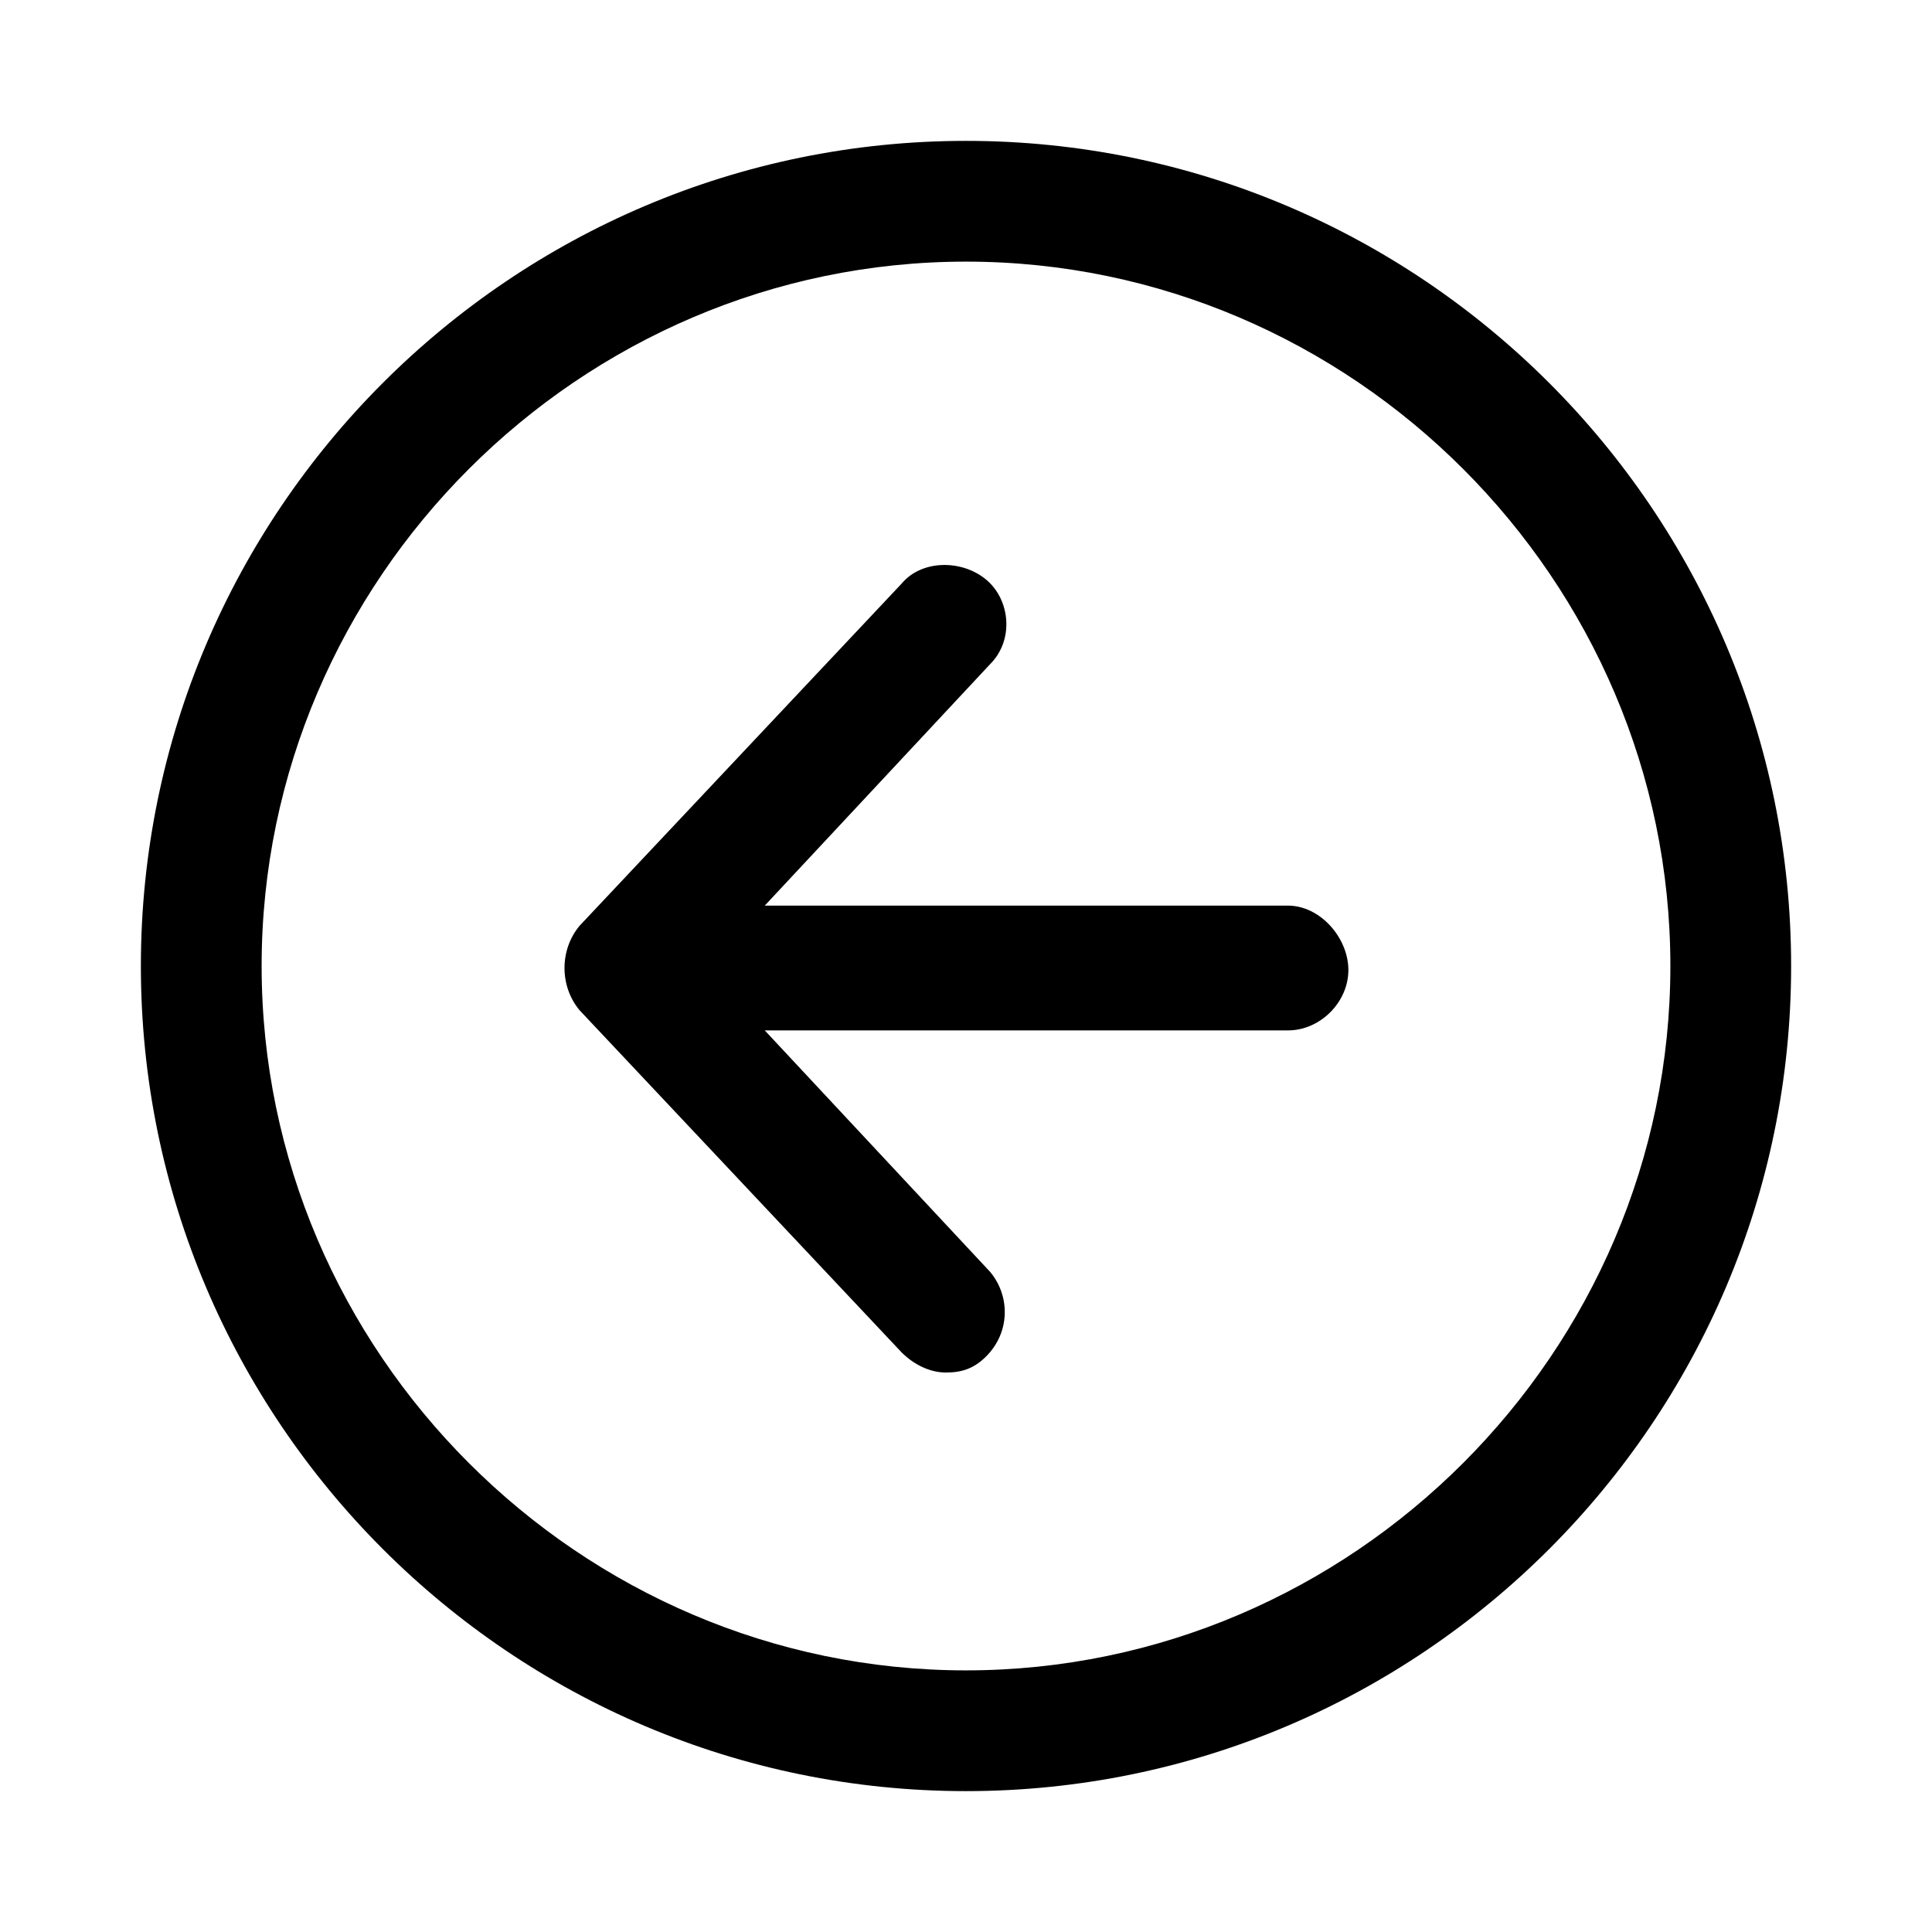
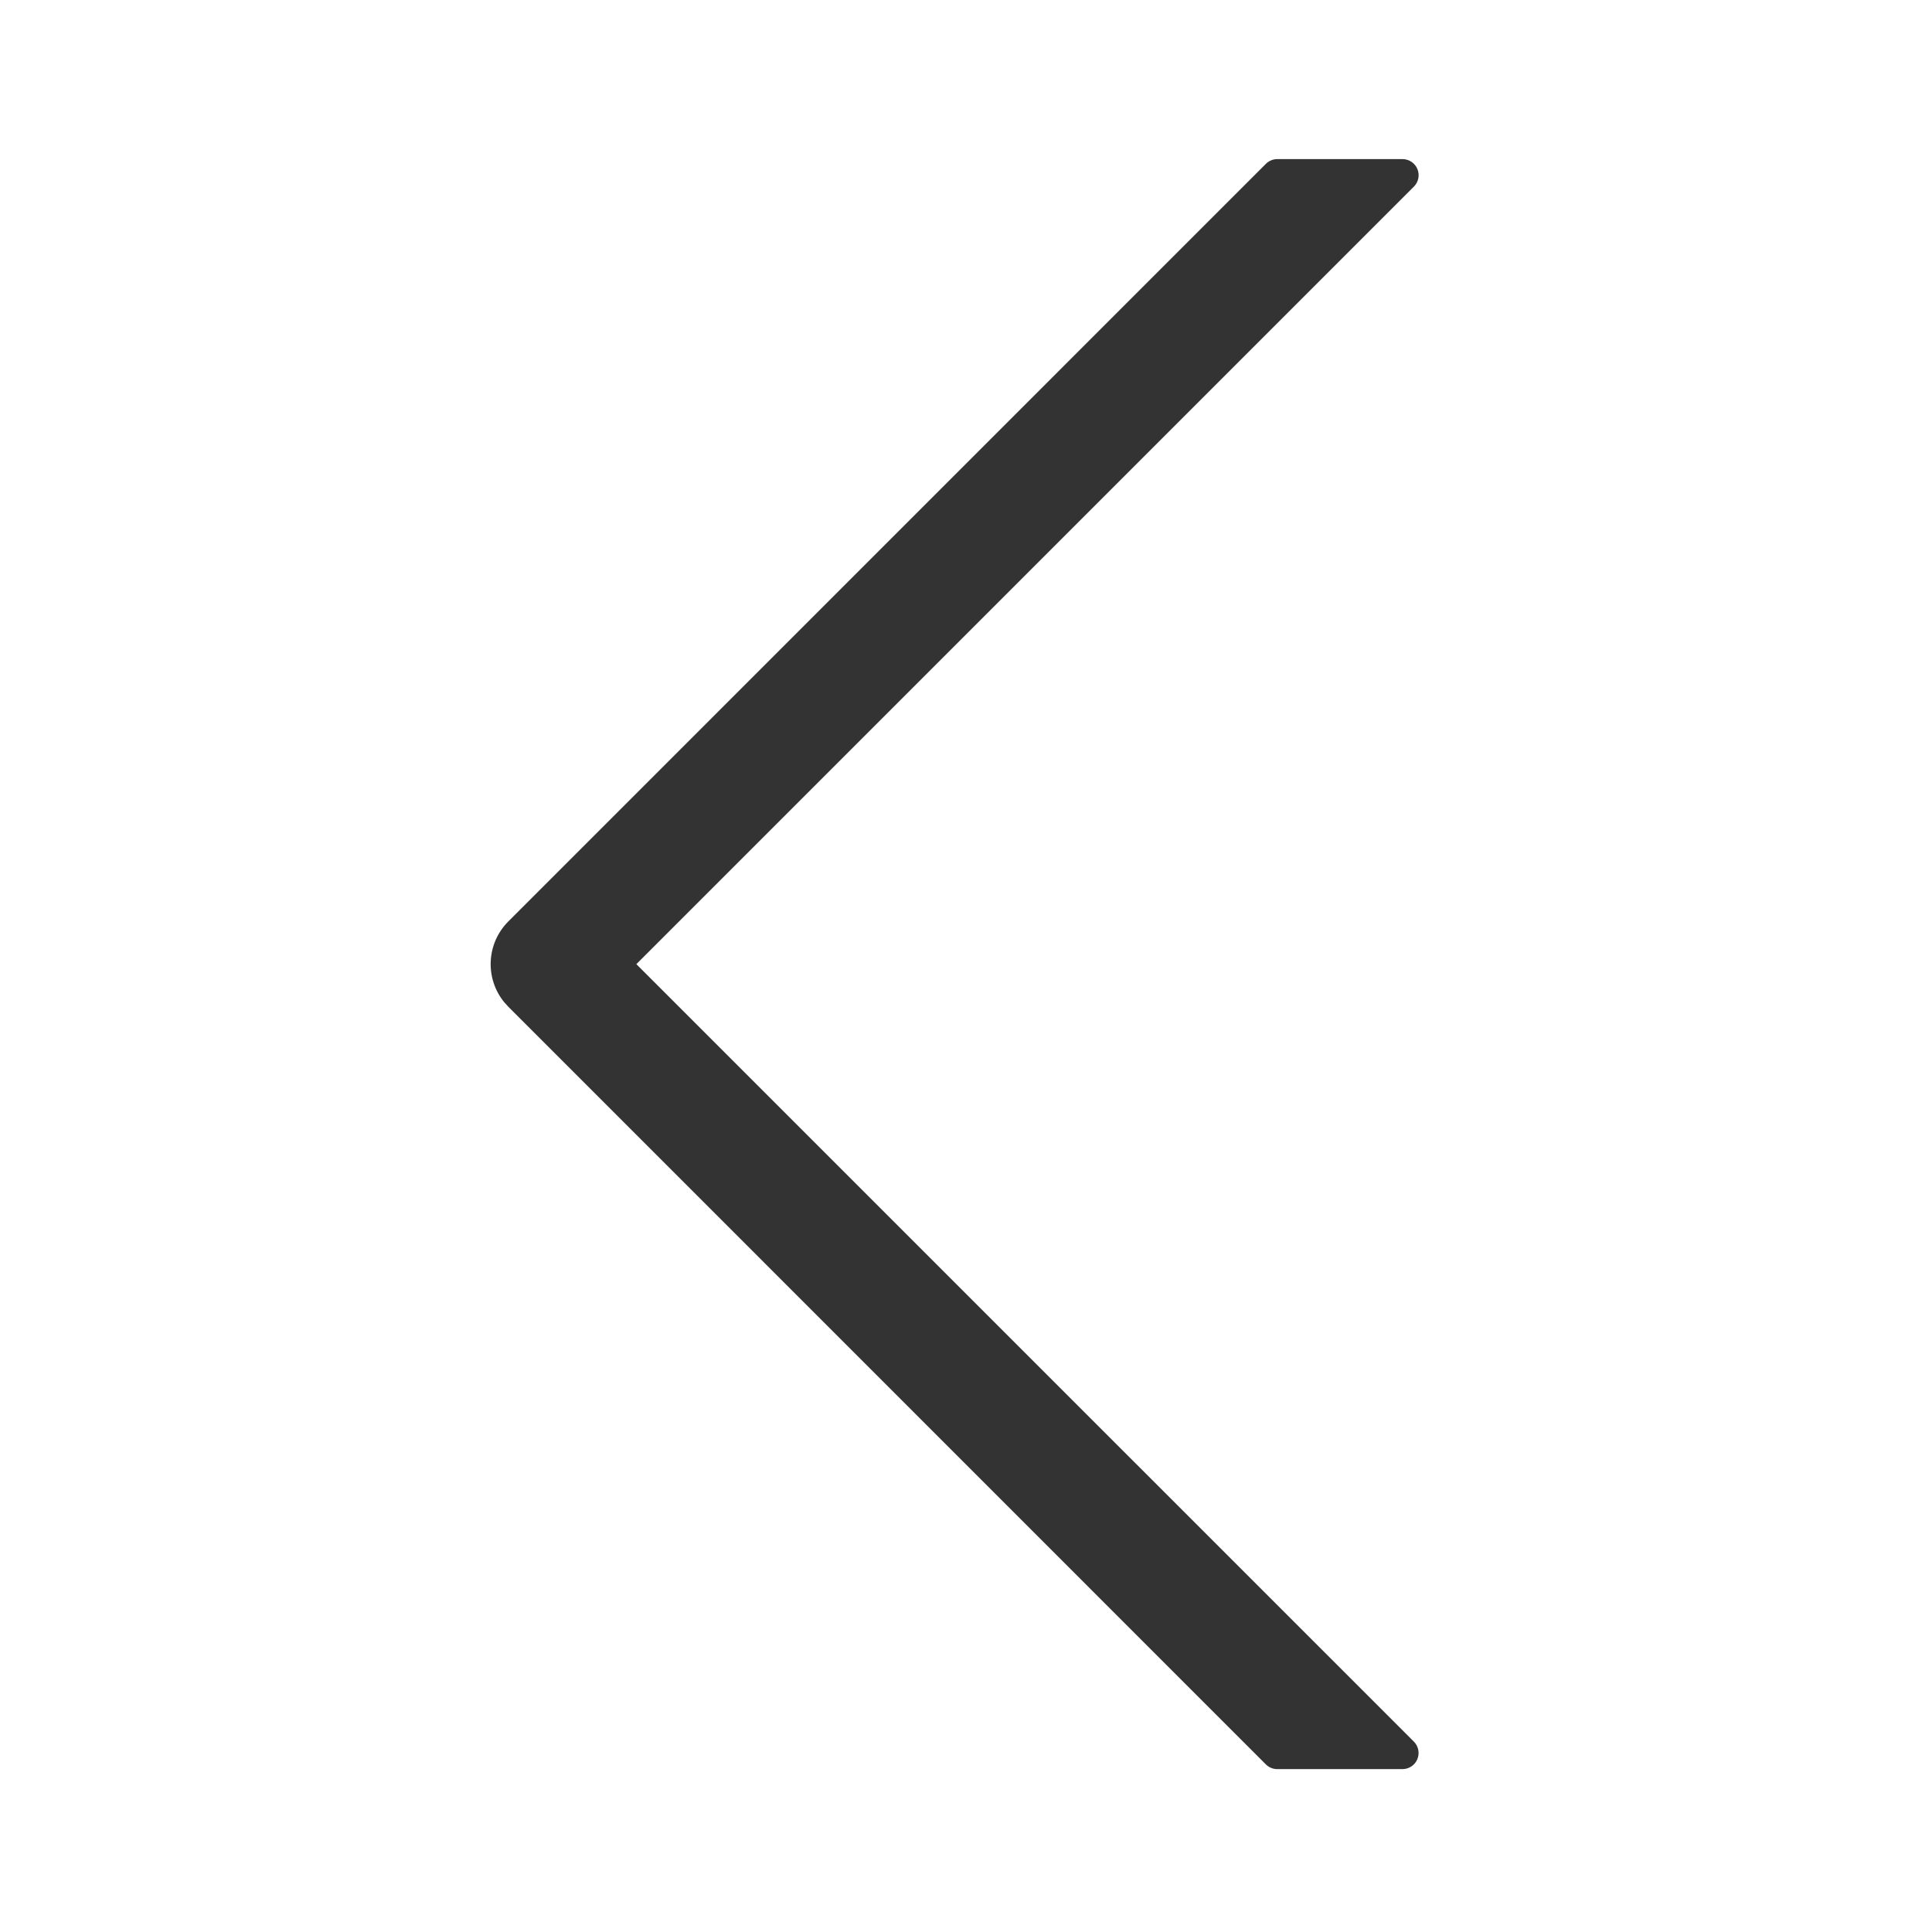
- <svg xmlns="http://www.w3.org/2000/svg" t="1659959791998" class="icon" viewBox="0 0 1024 1024" version="1.1" p-id="2505" width="200" height="200">
+ <svg xmlns="http://www.w3.org/2000/svg" t="1659970234359" class="icon" viewBox="0 0 1024 1024" version="1.1" p-id="2217" width="200" height="200">
  <defs>
    <style type="text/css">@font-face { font-family: feedback-iconfont; src: url("//at.alicdn.com/t/font_1031158_u69w8yhxdu.woff2?t=1630033759944") format("woff2"), url("//at.alicdn.com/t/font_1031158_u69w8yhxdu.woff?t=1630033759944") format("woff"), url("//at.alicdn.com/t/font_1031158_u69w8yhxdu.ttf?t=1630033759944") format("truetype"); }
</style>
  </defs>
-   <path d="M512 74.667C270.933 74.667 74.667 270.933 74.667 512S270.933 949.333 512 949.333 949.333 753.067 949.333 512 753.067 74.667 512 74.667z m0 810.667c-204.8 0-373.333-168.533-373.333-373.333S307.2 138.667 512 138.667 885.333 307.2 885.333 512 716.8 885.333 512 885.333z" p-id="2506" />
-   <path d="M682.667 480H405.333l119.467-128c12.8-12.8 10.667-34.133-2.133-44.8s-34.133-10.667-44.8 2.133l-170.667 181.333c-10.667 12.8-10.667 32 0 44.8l170.667 181.333c6.4 6.4 14.933 10.667 23.467 10.667 8.533 0 14.933-2.133 21.333-8.533 12.8-12.8 12.8-32 2.133-44.8l-119.467-128h277.333c17.067 0 32-14.933 32-32s-14.933-34.133-32-34.133z" p-id="2507" />
+   <path d="M670.955 86.827L269.44 488.363a32 32 0 0 0-2.091 42.965l2.091 2.283L670.933 935.168a8.533 8.533 0 0 0 6.037 2.496h66.368a8.533 8.533 0 0 0 6.037-14.571L337.28 511.019 749.397 98.901a8.533 8.533 0 0 0-6.037-14.571h-66.347a8.533 8.533 0 0 0-6.059 2.496z" fill="#333333" p-id="2218" />
</svg>
